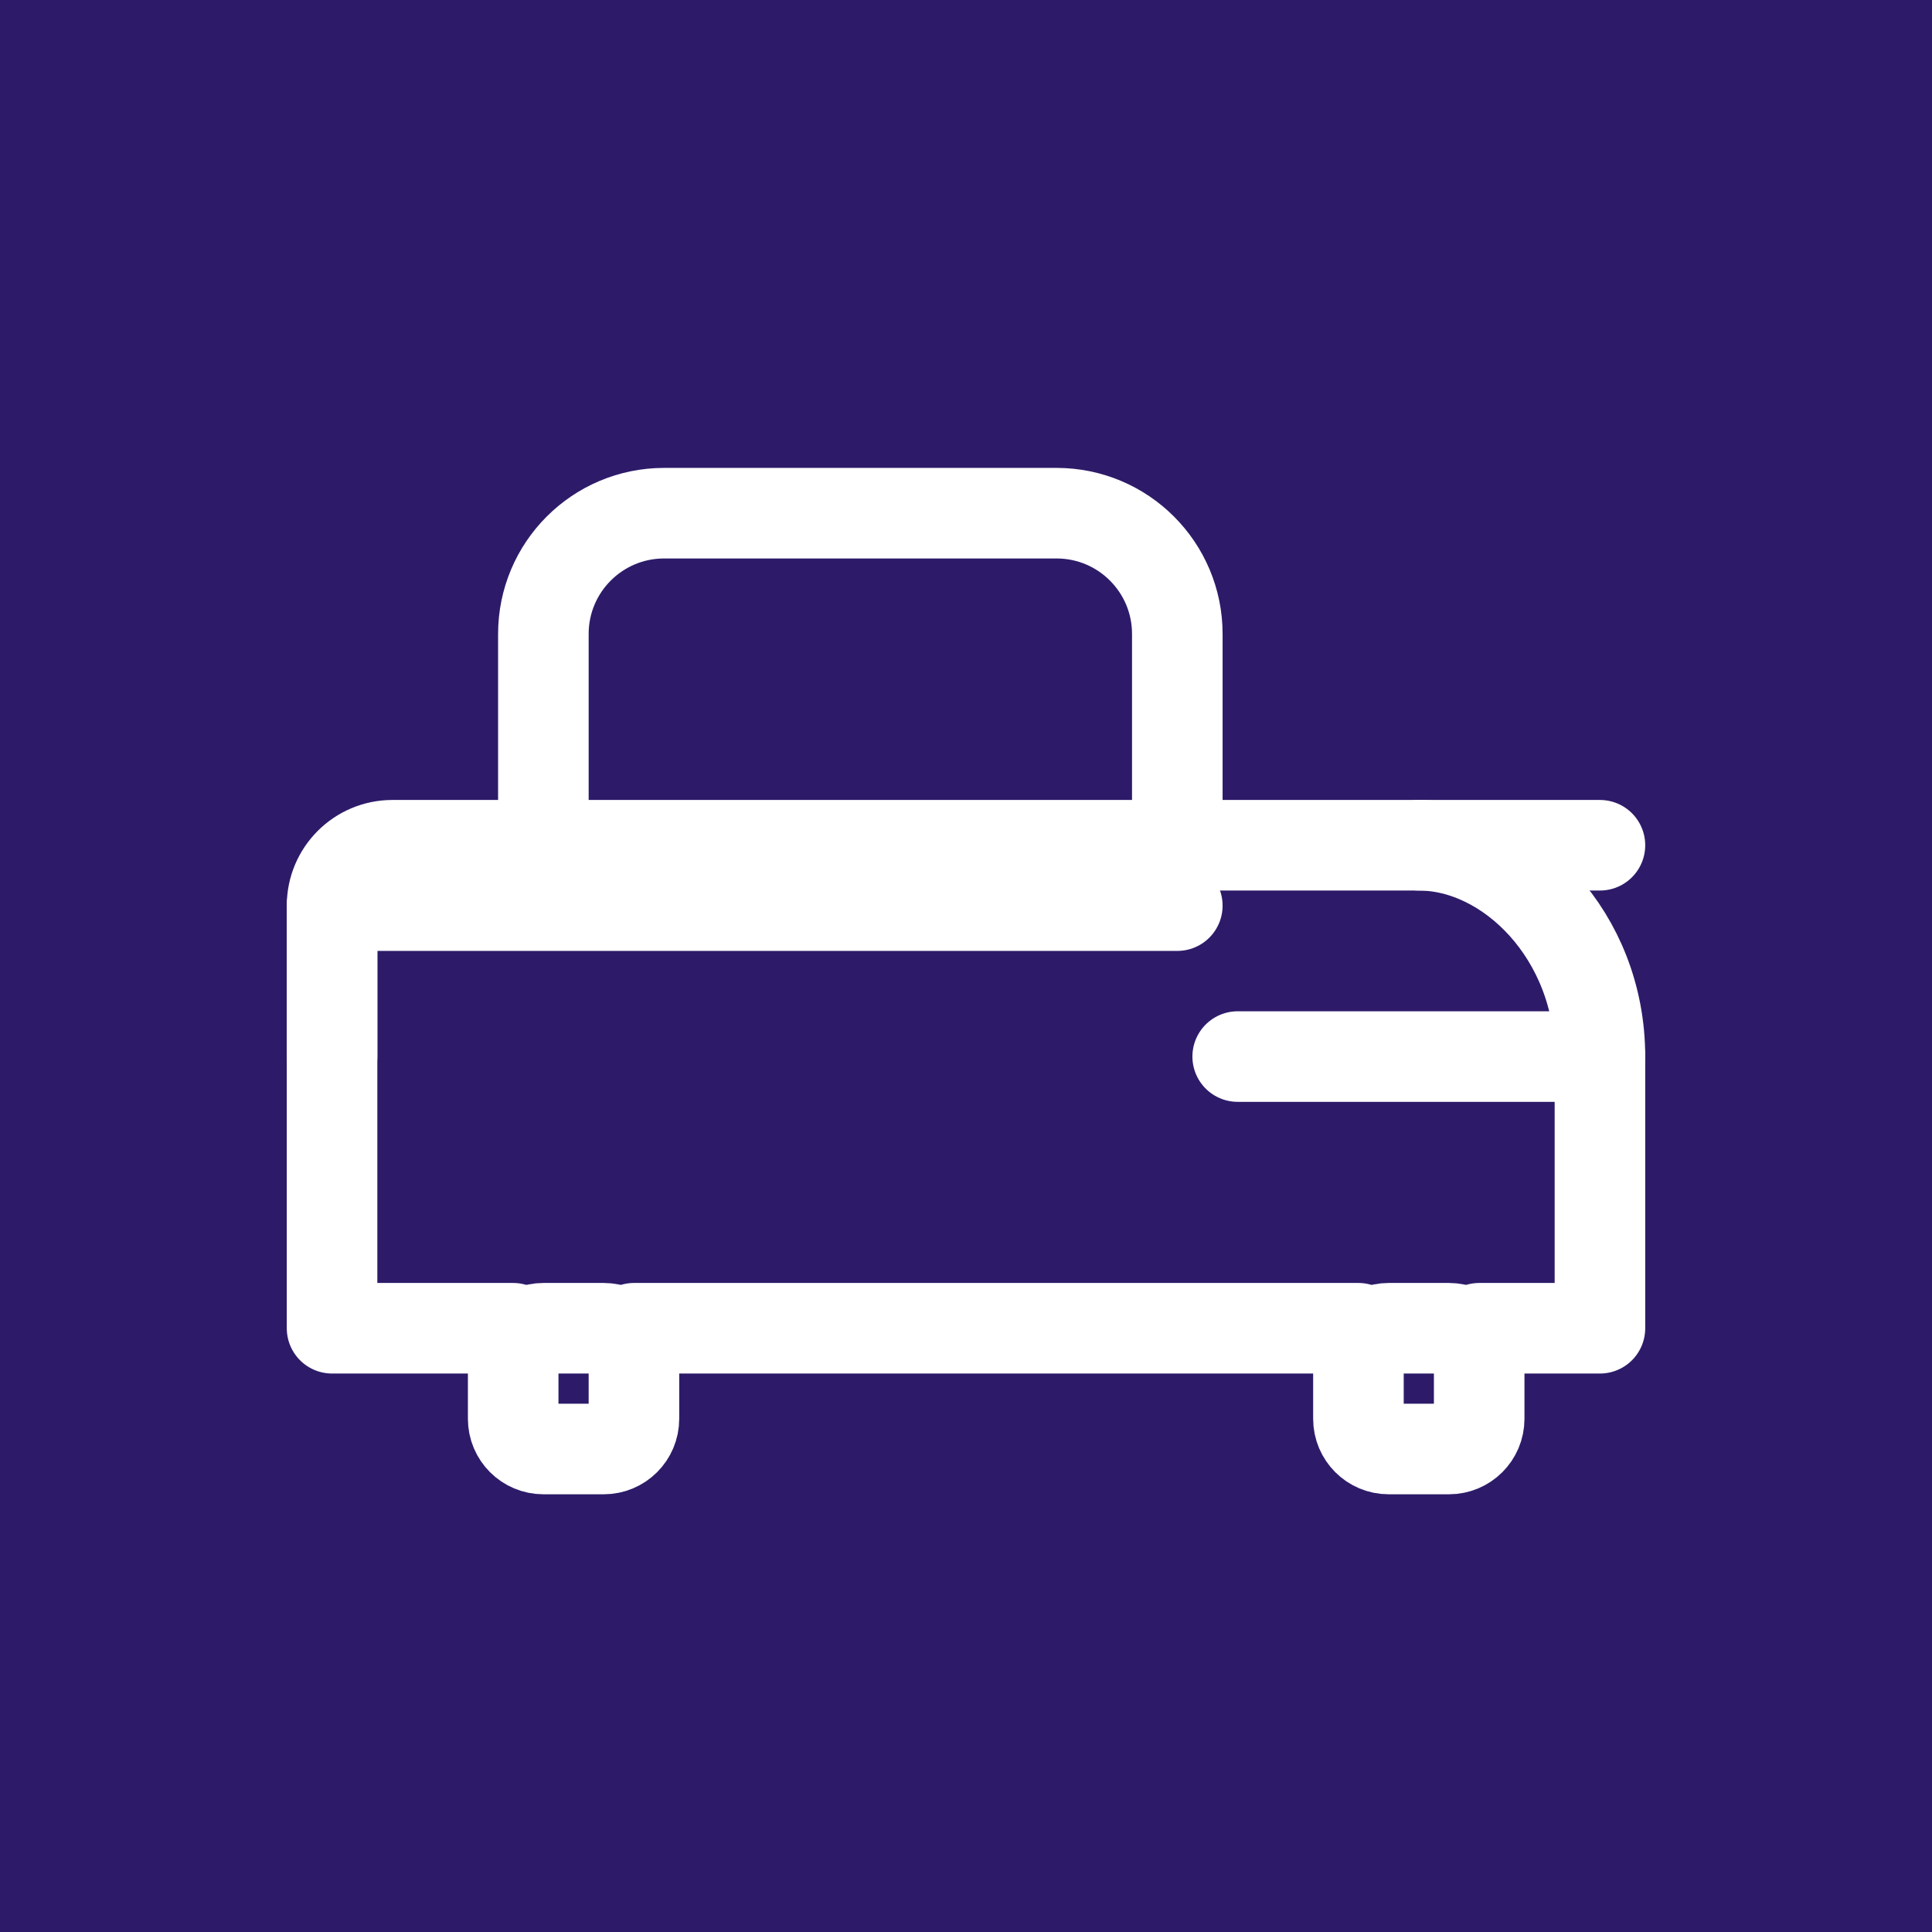
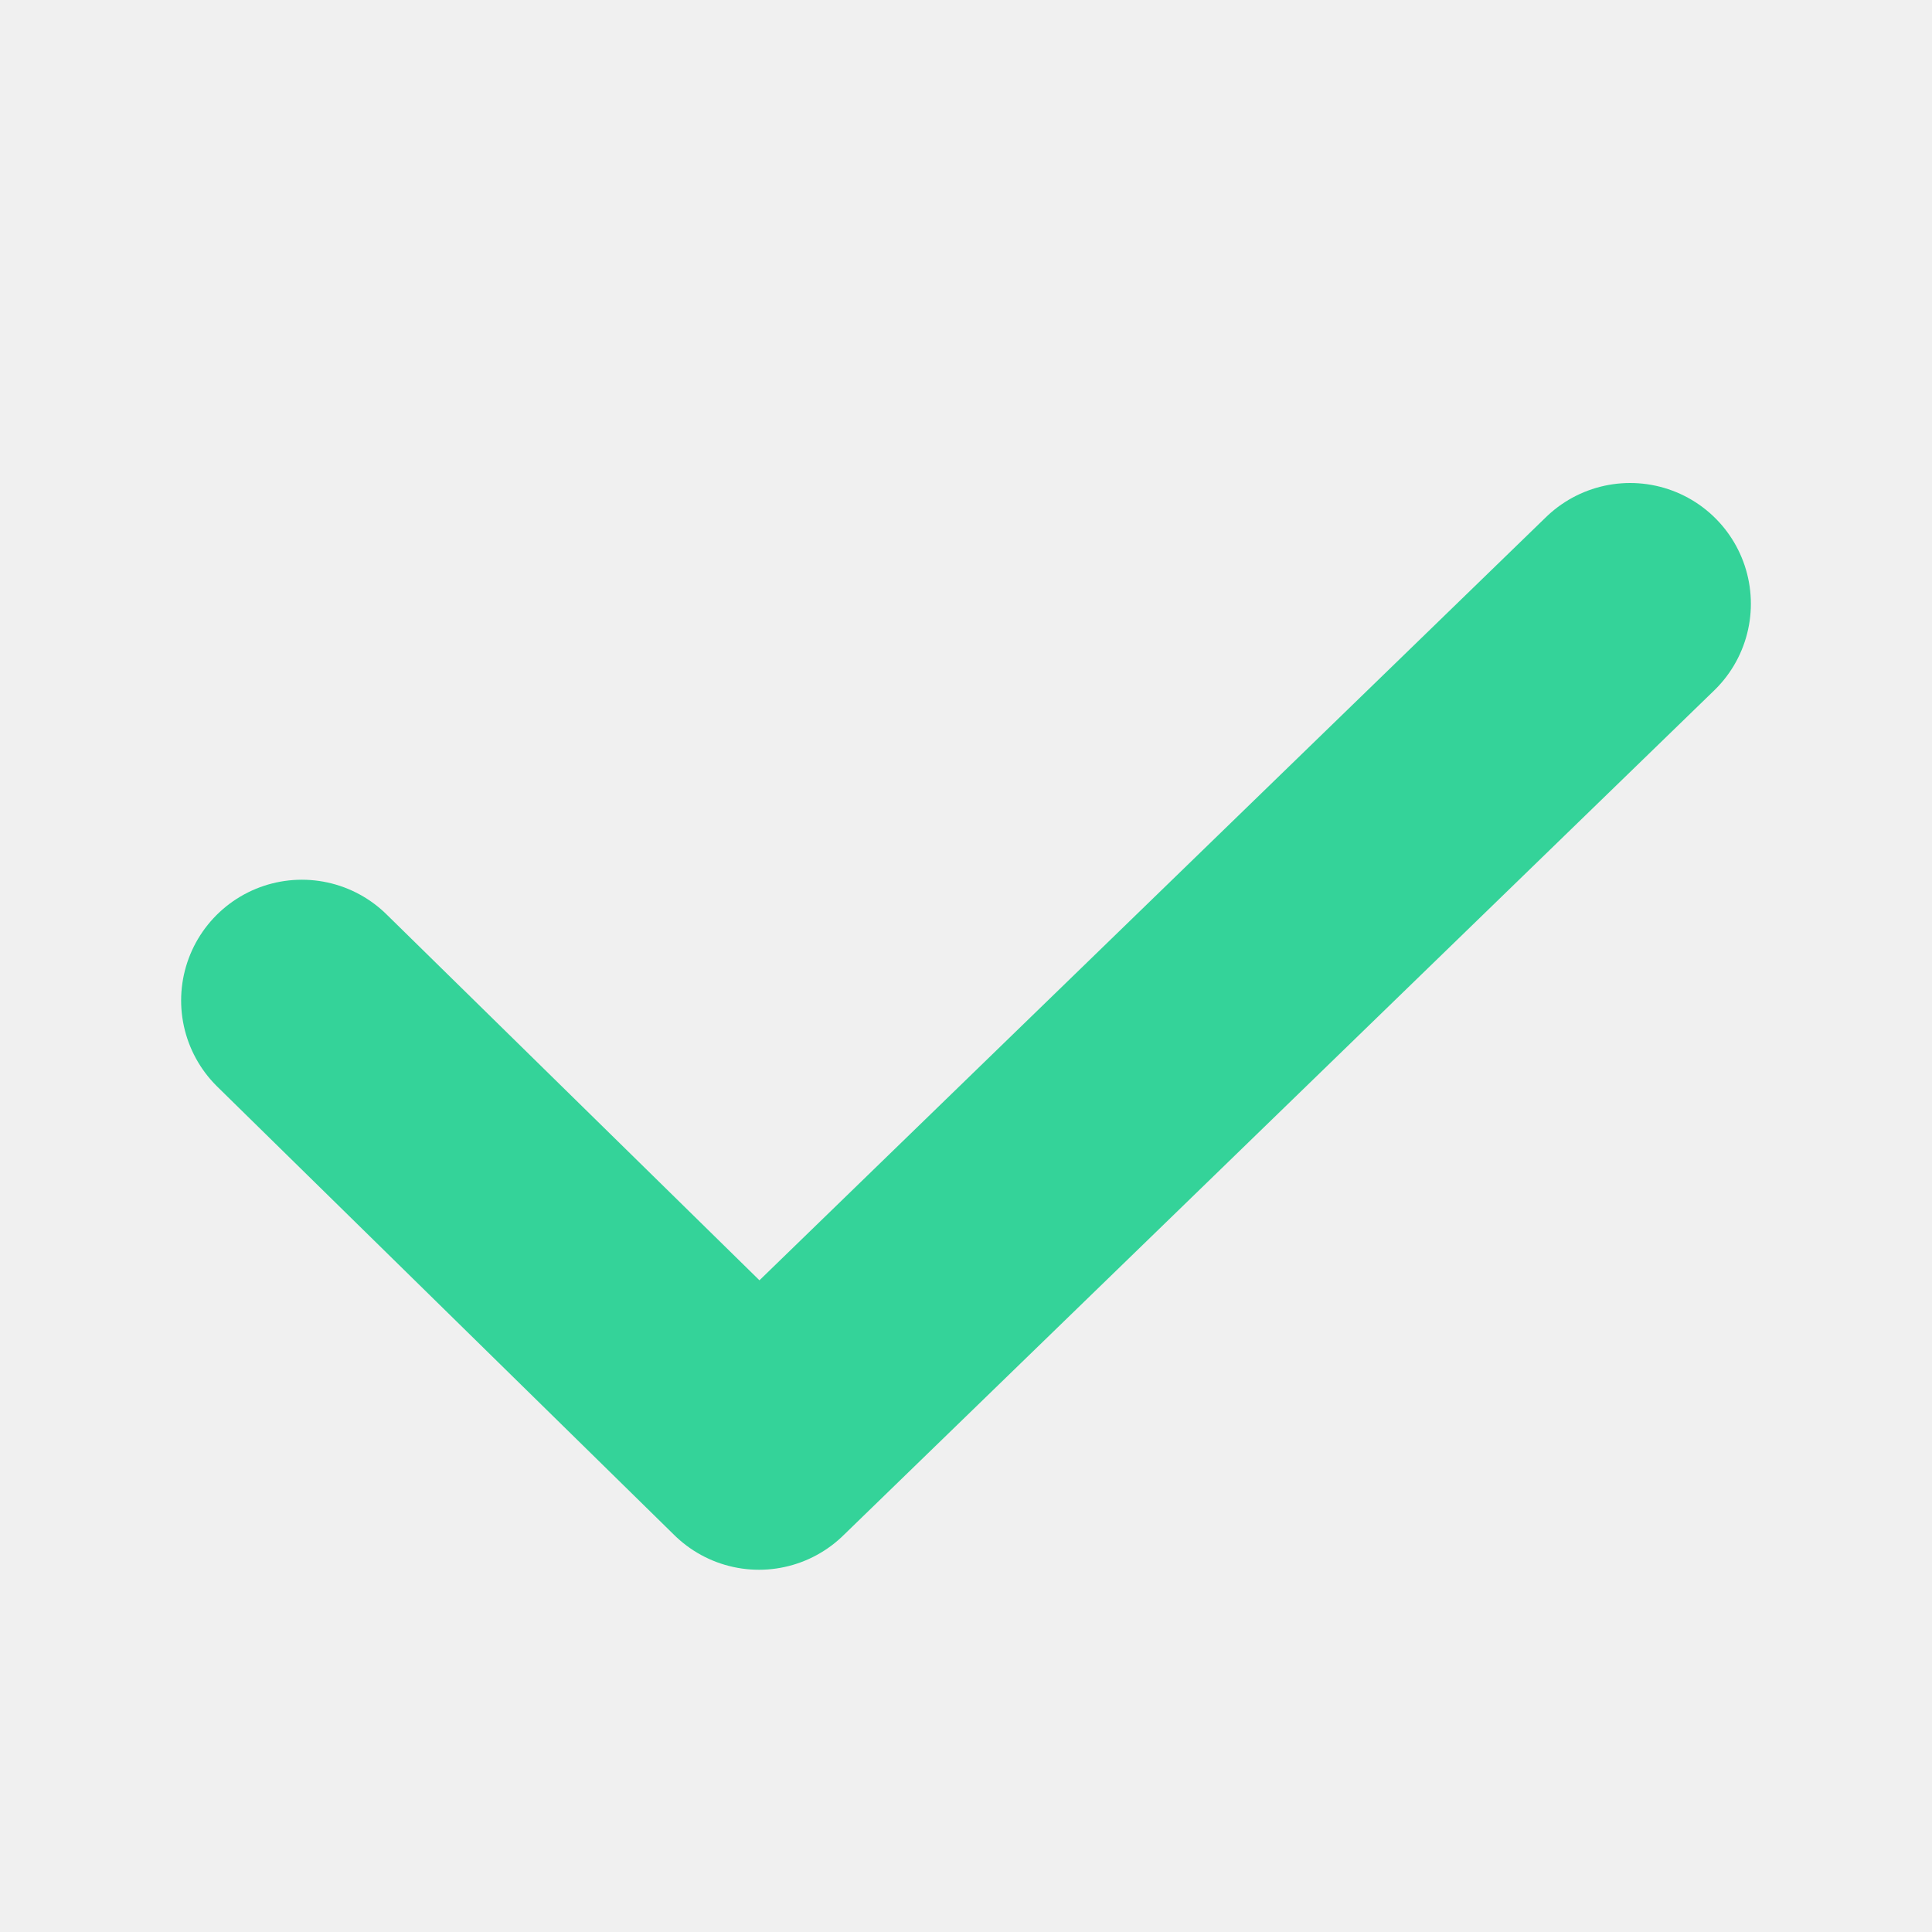
- <svg xmlns="http://www.w3.org/2000/svg" width="256" height="256" viewBox="0 0 256 256" fill="none">
-   <rect width="256" height="256" fill="#2D1B69" />
-   <path d="M192 176H184C181.791 176 180 177.791 180 180V188C180 190.209 181.791 192 184 192H192C194.209 192 196 190.209 196 188V180C196 177.791 194.209 176 192 176Z" stroke="white" stroke-width="12" stroke-linecap="round" stroke-linejoin="round" />
-   <path d="M80 176H72C69.791 176 68 177.791 68 180V188C68 190.209 69.791 192 72 192H80C82.209 192 84 190.209 84 188V180C84 177.791 82.209 176 80 176Z" stroke="white" stroke-width="12" stroke-linecap="round" stroke-linejoin="round" />
-   <path d="M212 112H52C47.582 112 44 115.582 44 120V176H68" stroke="white" stroke-width="12" stroke-linecap="round" stroke-linejoin="round" />
-   <path d="M84 176H180" stroke="white" stroke-width="12" stroke-linecap="round" stroke-linejoin="round" />
-   <path d="M196 176H212V140C212 124 200 112 188 112" stroke="white" stroke-width="12" stroke-linecap="round" stroke-linejoin="round" />
-   <path d="M44 140V120H156" stroke="white" stroke-width="12" stroke-linecap="round" stroke-linejoin="round" />
-   <path d="M156 112V84C156 75.163 148.837 68 140 68H88C79.163 68 72 75.163 72 84V112" stroke="white" stroke-width="12" stroke-linecap="round" stroke-linejoin="round" />
-   <path d="M164 140H212" stroke="white" stroke-width="12" stroke-linecap="round" stroke-linejoin="round" />
+ <svg xmlns="http://www.w3.org/2000/svg" width="32" height="32" viewBox="0 0 32 32" fill="none">
+   <path d="M5 16.571L12.571 24L27 10" stroke="#34D399" stroke-width="4" stroke-linecap="round" stroke-linejoin="round" />
</svg>
